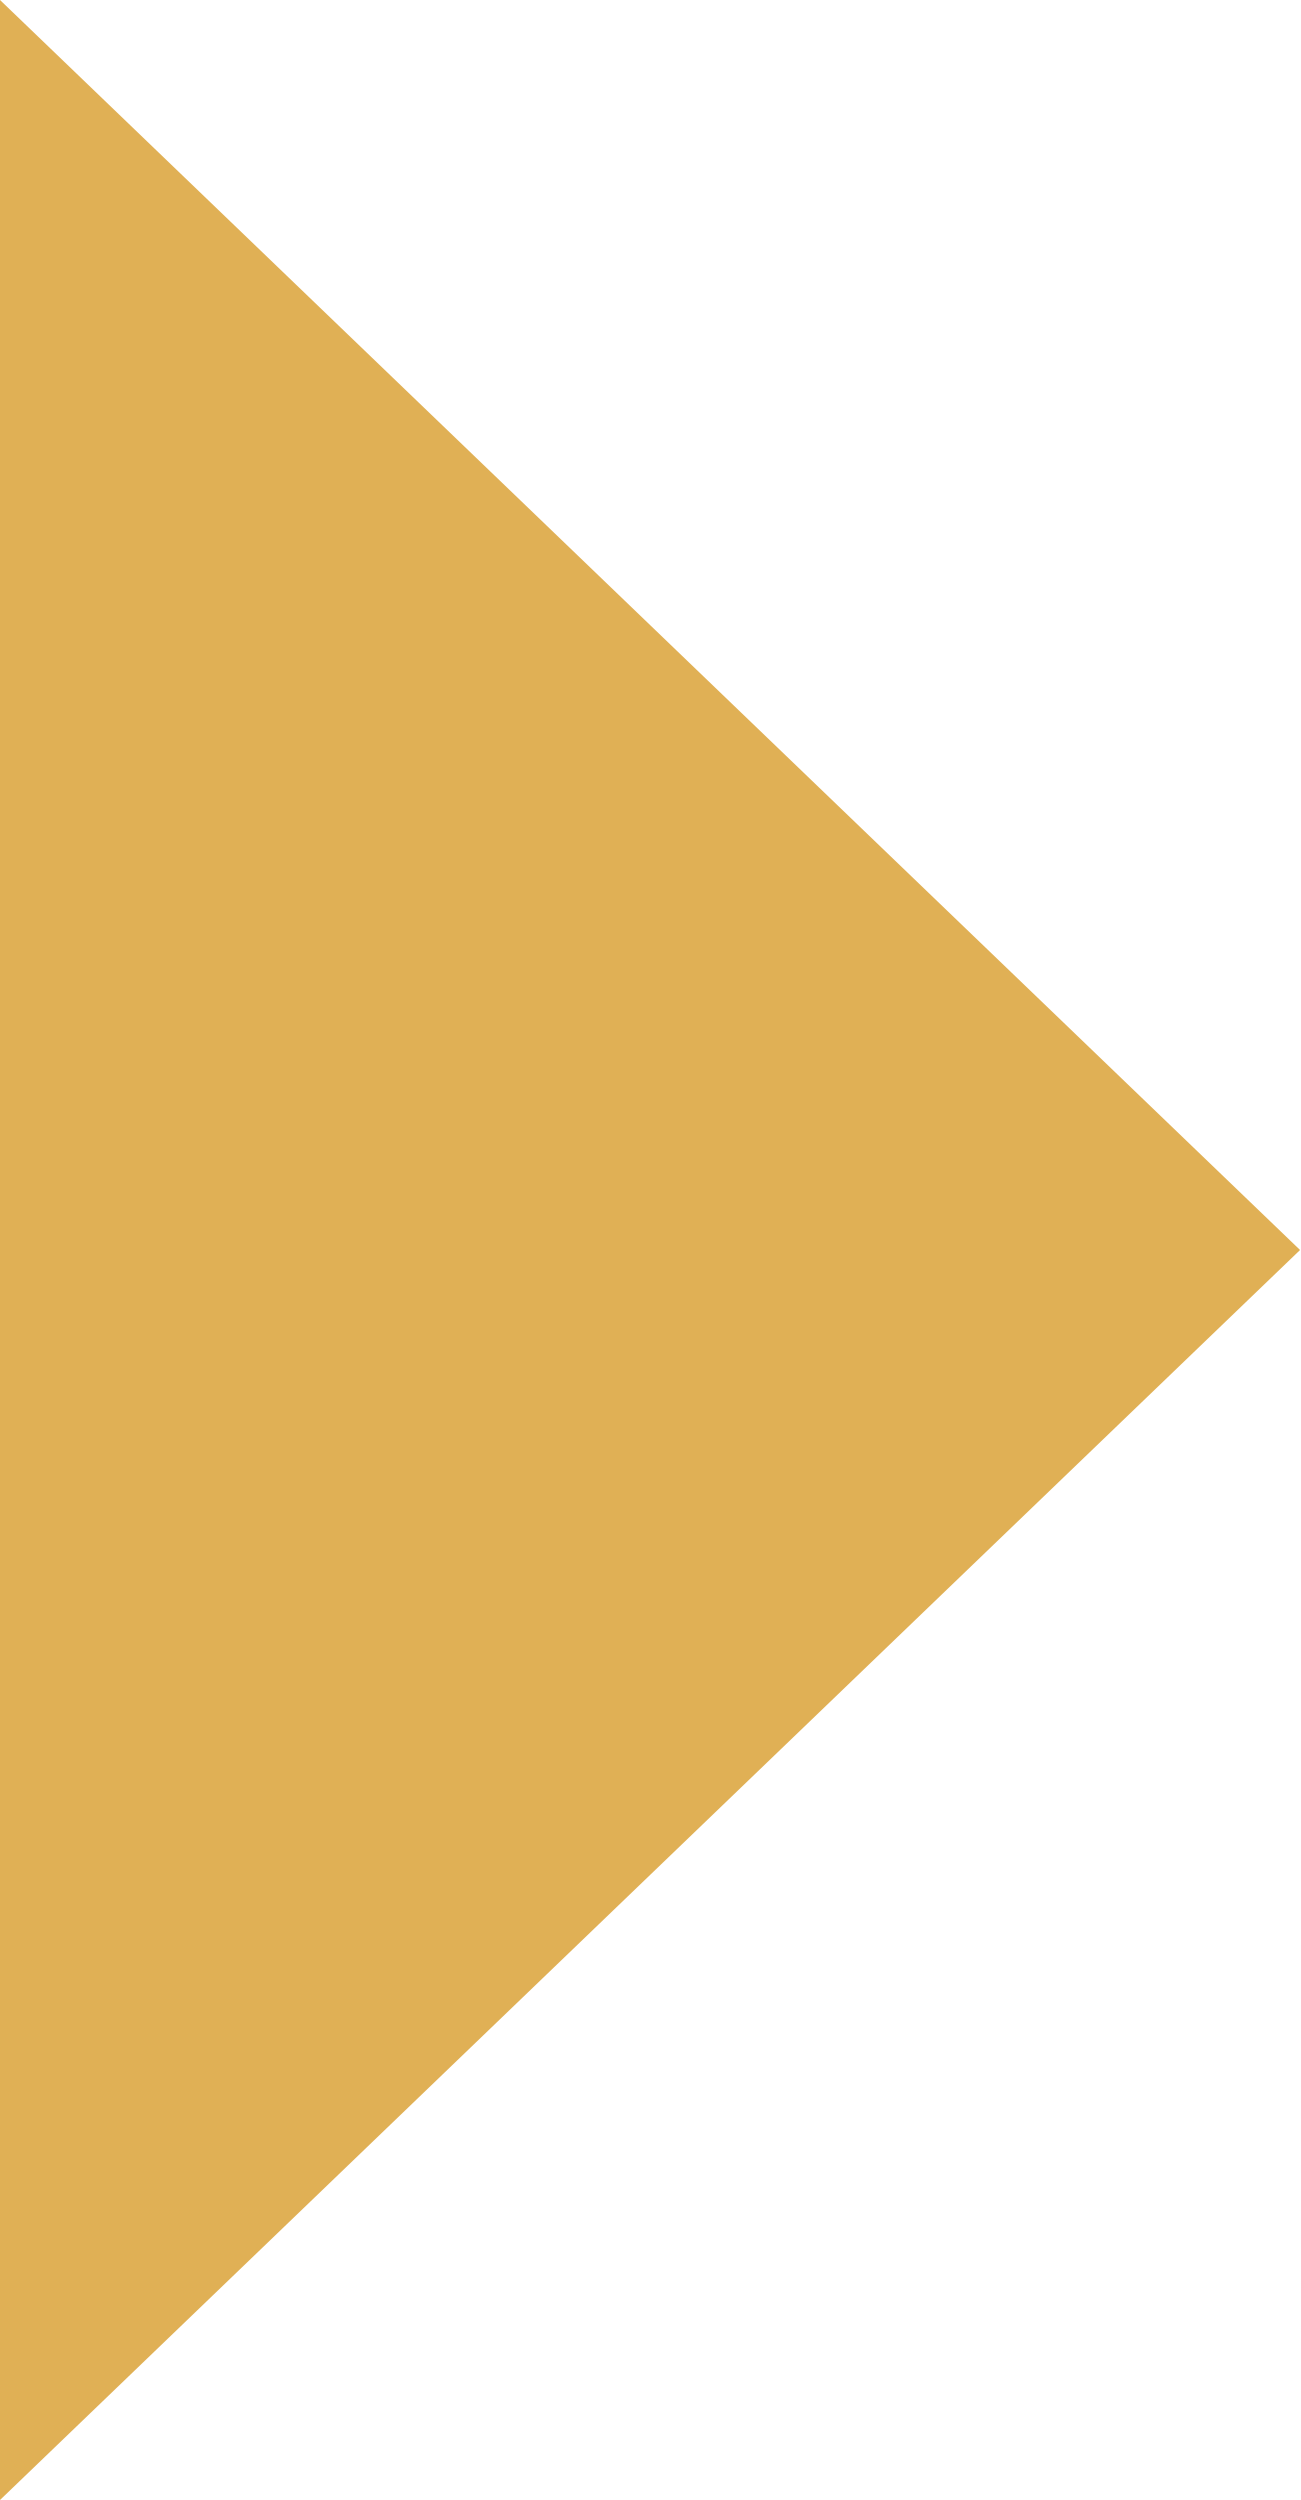
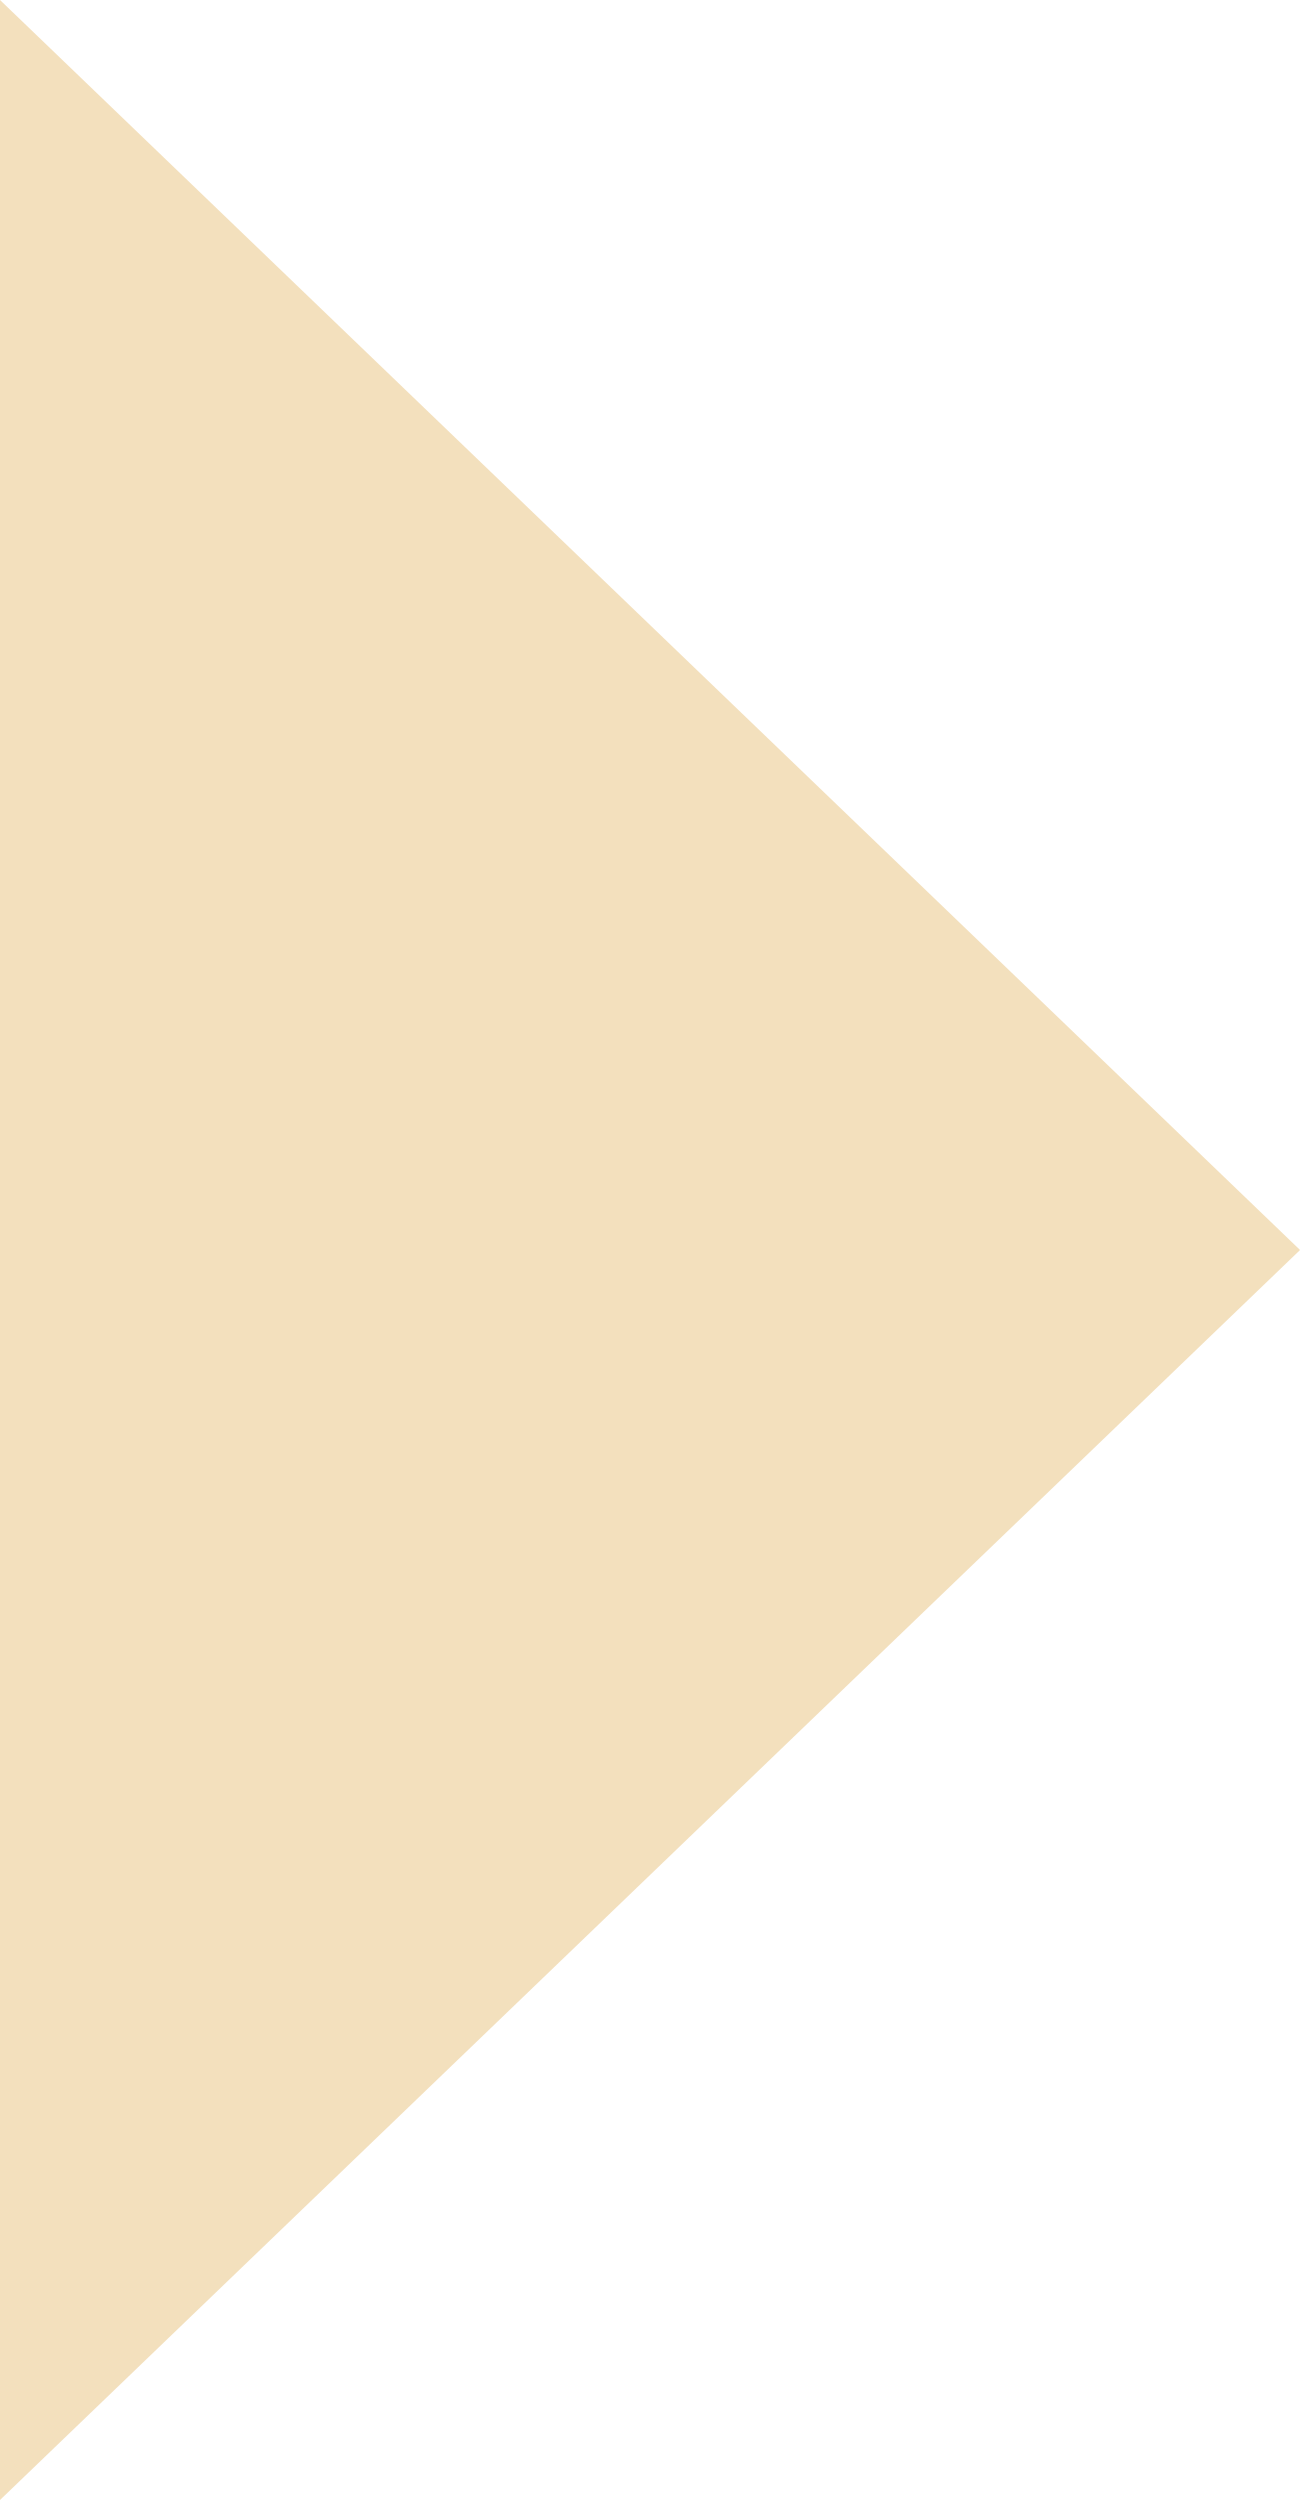
<svg xmlns="http://www.w3.org/2000/svg" version="1.1" id="Layer_1" x="0px" y="0px" viewBox="0 0 63.9 122.88" style="enable-background:new 0 0 63.9 122.88" xml:space="preserve">
  <style type="text/css">.st0{fill-rule:evenodd;clip-rule:evenodd;}</style>
  <g>
-     <polygon fill="#E0B055" class="st0" points="63.9,61.44 0,122.88 0,0 63.9,61.44" />
+     <polygon fill="#e0af5563" class="st0" points="63.9,61.44 0,122.88 0,0 63.9,61.44" />
  </g>
</svg>
